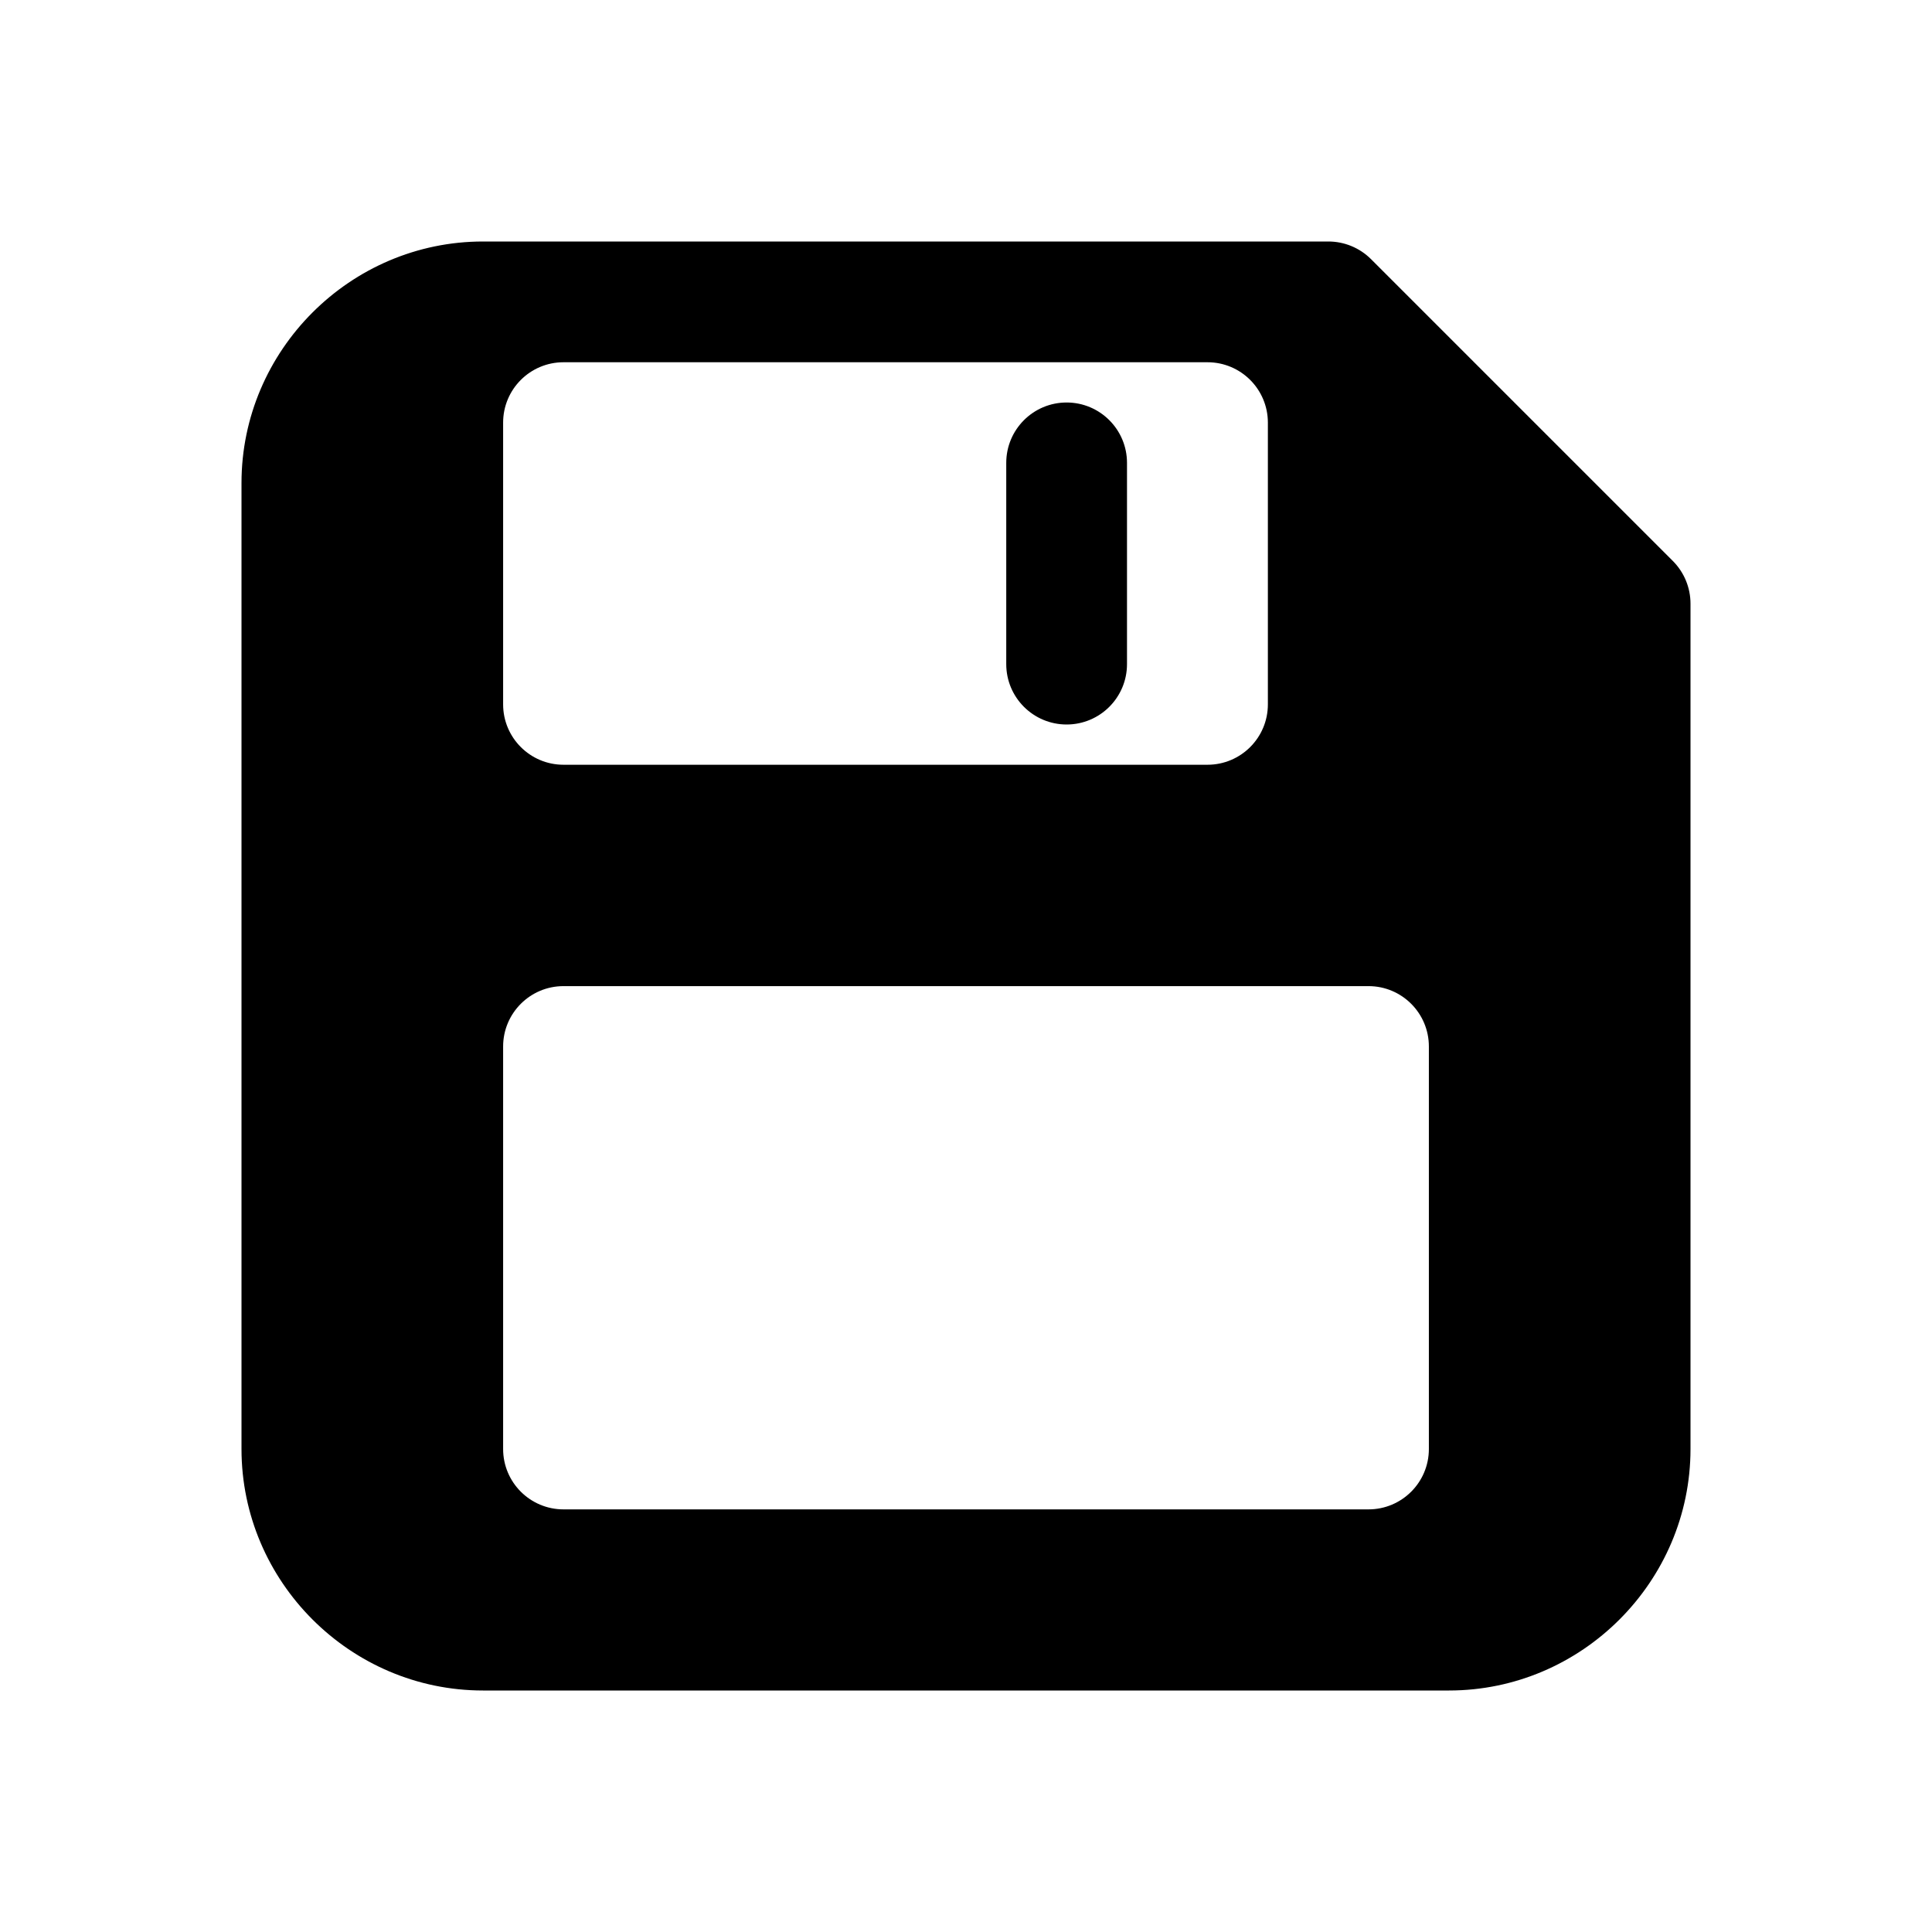
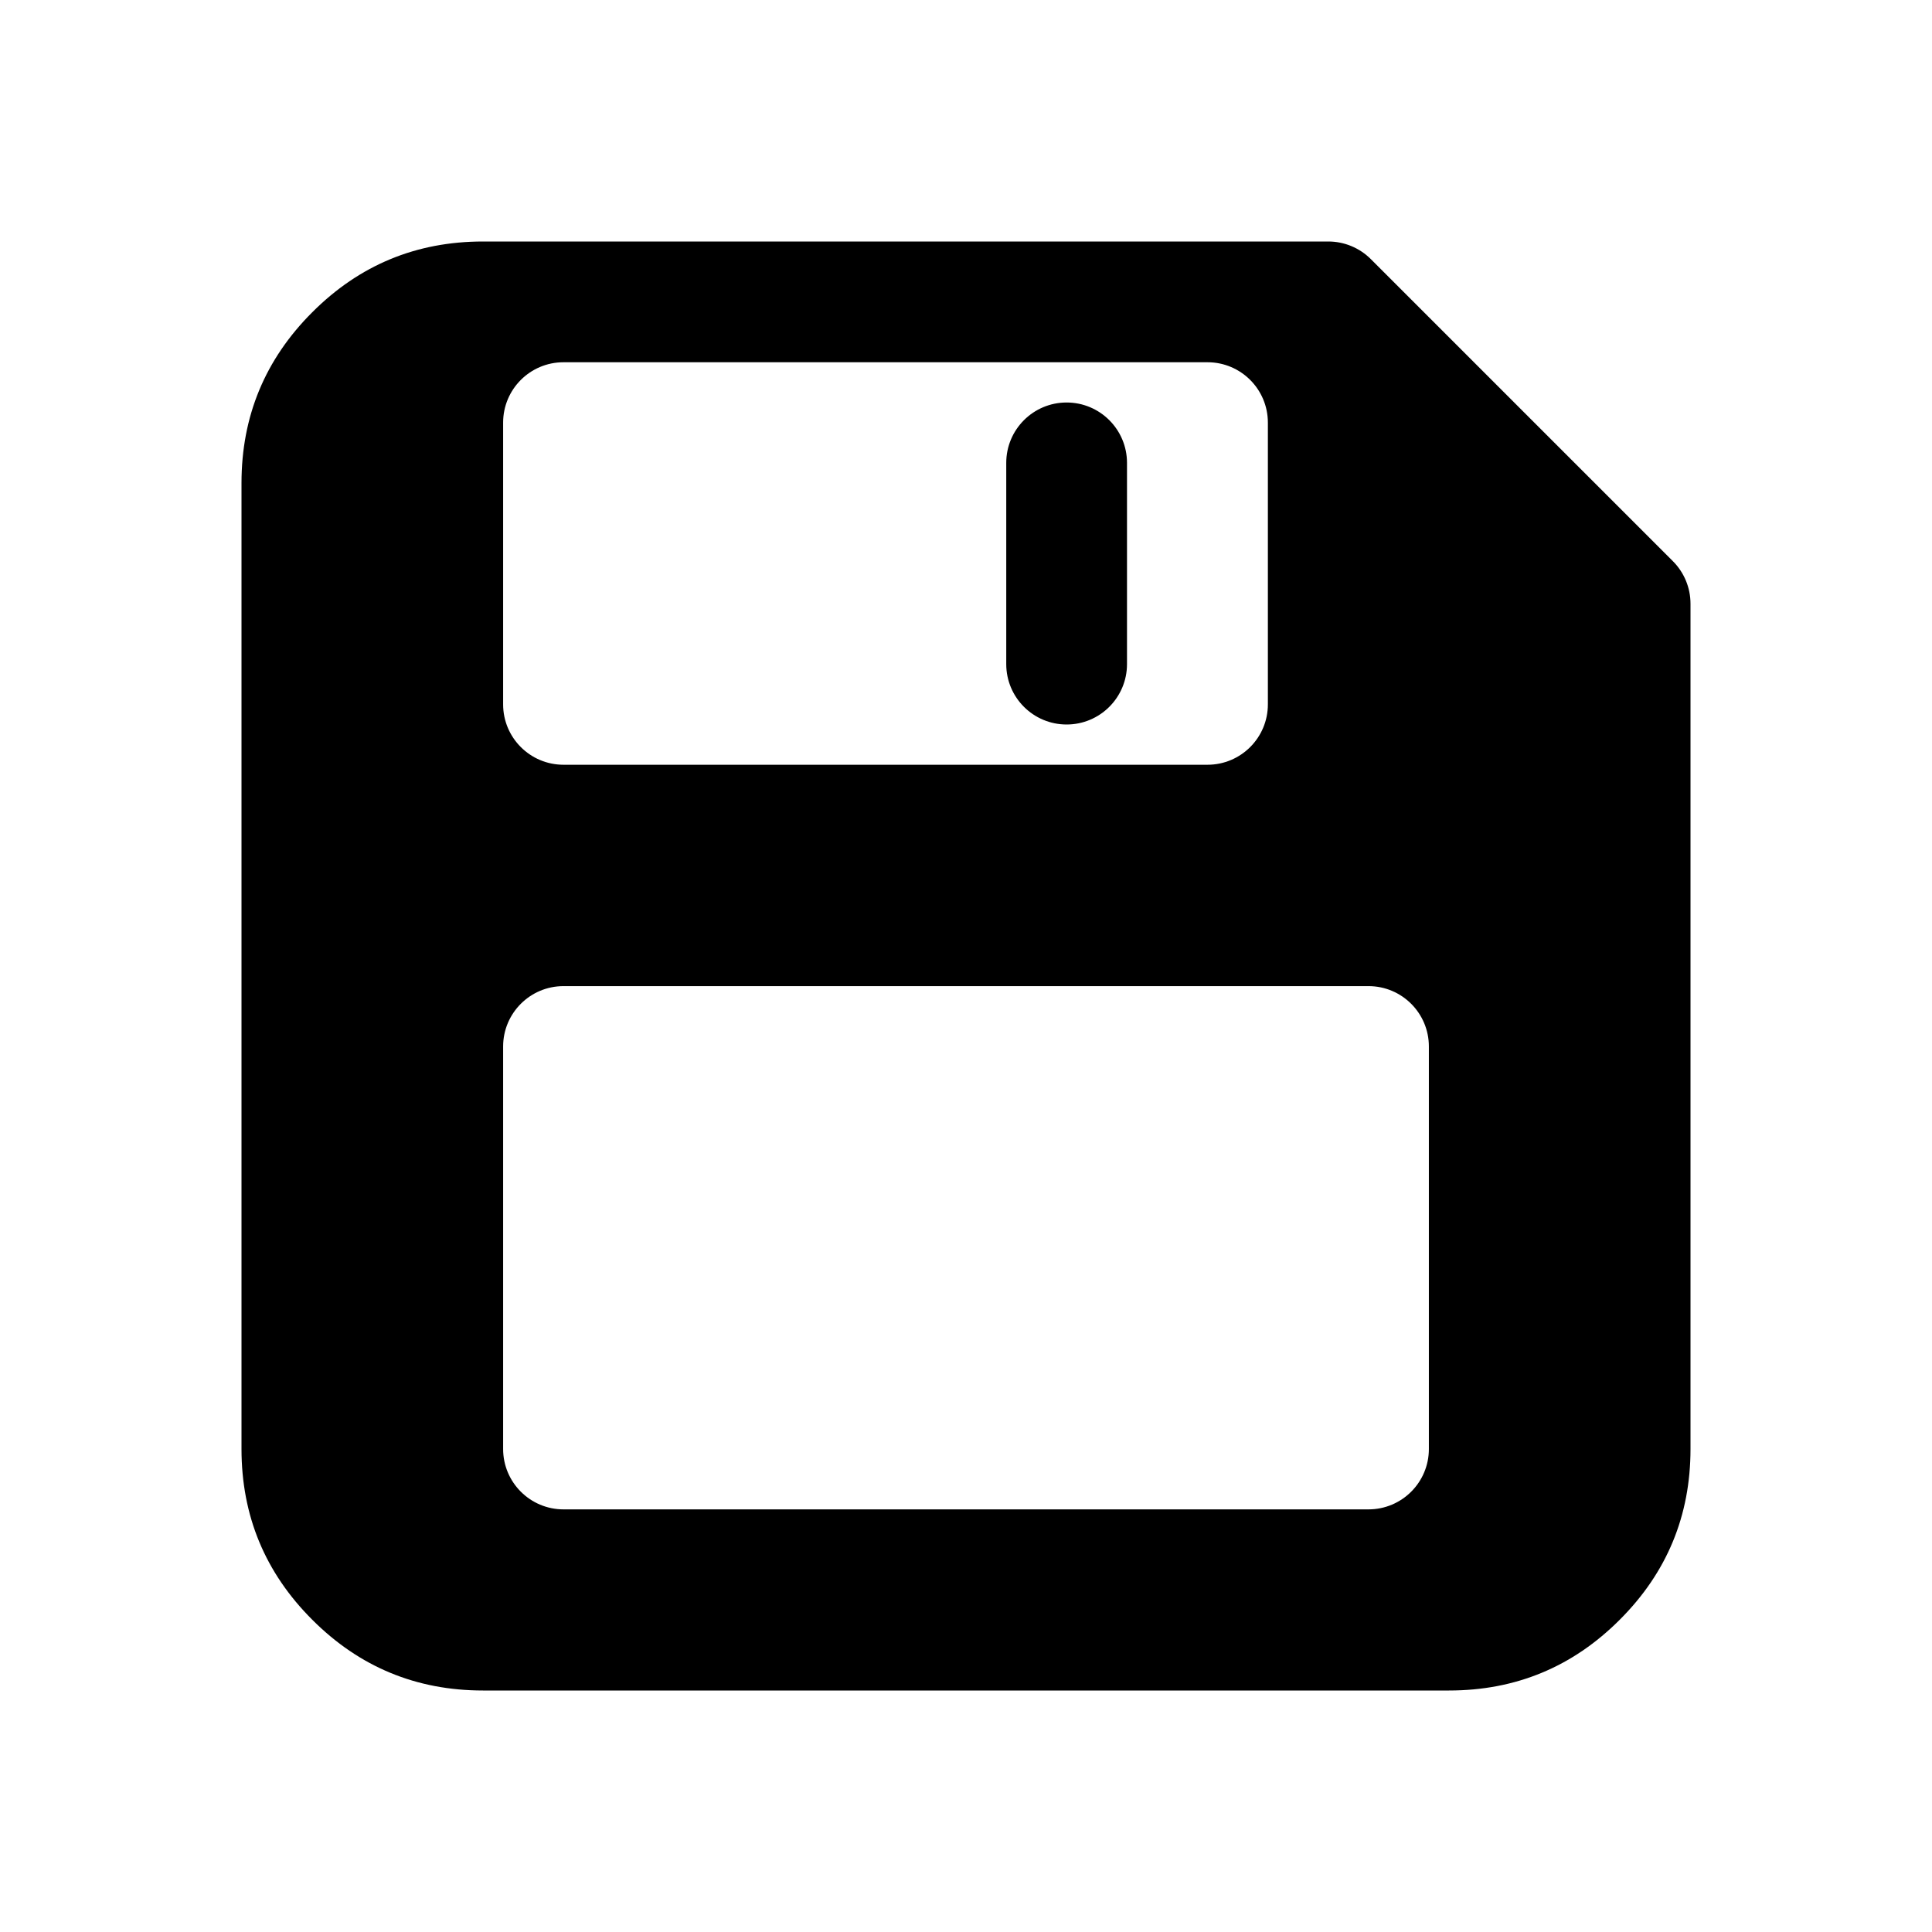
<svg xmlns="http://www.w3.org/2000/svg" viewBox="0 0 24 24" fill="currentColor" aria-hidden="true" data-slot="icon">
-   <path d="M13.25 5a.75.75 0 0 0-.75.75v2.5a.75.75 0 0 0 .75.75.75.75 0 0 0 .75-.75v-2.5a.75.75 0 0 0-.75-.75ZM6 3C4.352 3 3 4.352 3 6v12c0 1.648 1.352 3 3 3h12c1.648 0 3-1.352 3-3V7.5a.75.75 0 0 0-.219-.531l-3.75-3.75A.75.75 0 0 0 16.5 3H6.25zm1 1.5h8a.75.75 0 0 1 .75.75v3.5a.75.75 0 0 1-.75.75H7a.75.75 0 0 1-.75-.75v-3.5A.75.75 0 0 1 7 4.5Zm0 7.75h10a.75.75 0 0 1 .75.75v5a.75.75 0 0 1-.75.75H7a.75.75 0 0 1-.75-.75v-5a.75.75 0 0 1 .75-.75Z" />
+   <path fill-rule="evenodd" d="M3.879 20.121Q4.757 21 6 21h12q1.243 0 2.121-.879Q21 19.243 21 18V7.5a.747.747 0 0 0-.22-.53l-3.75-3.75A.747.747 0 0 0 16.5 3H6q-1.243 0-2.121.879Q3 4.757 3 6v12q0 1.243.879 2.121ZM6.25 8.75v-3.5A.75.75 0 0 1 7 4.5h8a.75.75 0 0 1 .75.75v3.5a.75.75 0 0 1-.75.75H7a.75.75 0 0 1-.75-.75Zm7.75-.5v-2.5a.75.75 0 0 0-1.5 0v2.5a.75.75 0 0 0 1.5 0ZM6.25 13v5c0 .414.336.75.75.75h10a.75.75 0 0 0 .75-.75v-5a.75.75 0 0 0-.75-.75H7a.75.75 0 0 0-.75.75Z" clip-rule="evenodd" />
</svg>
